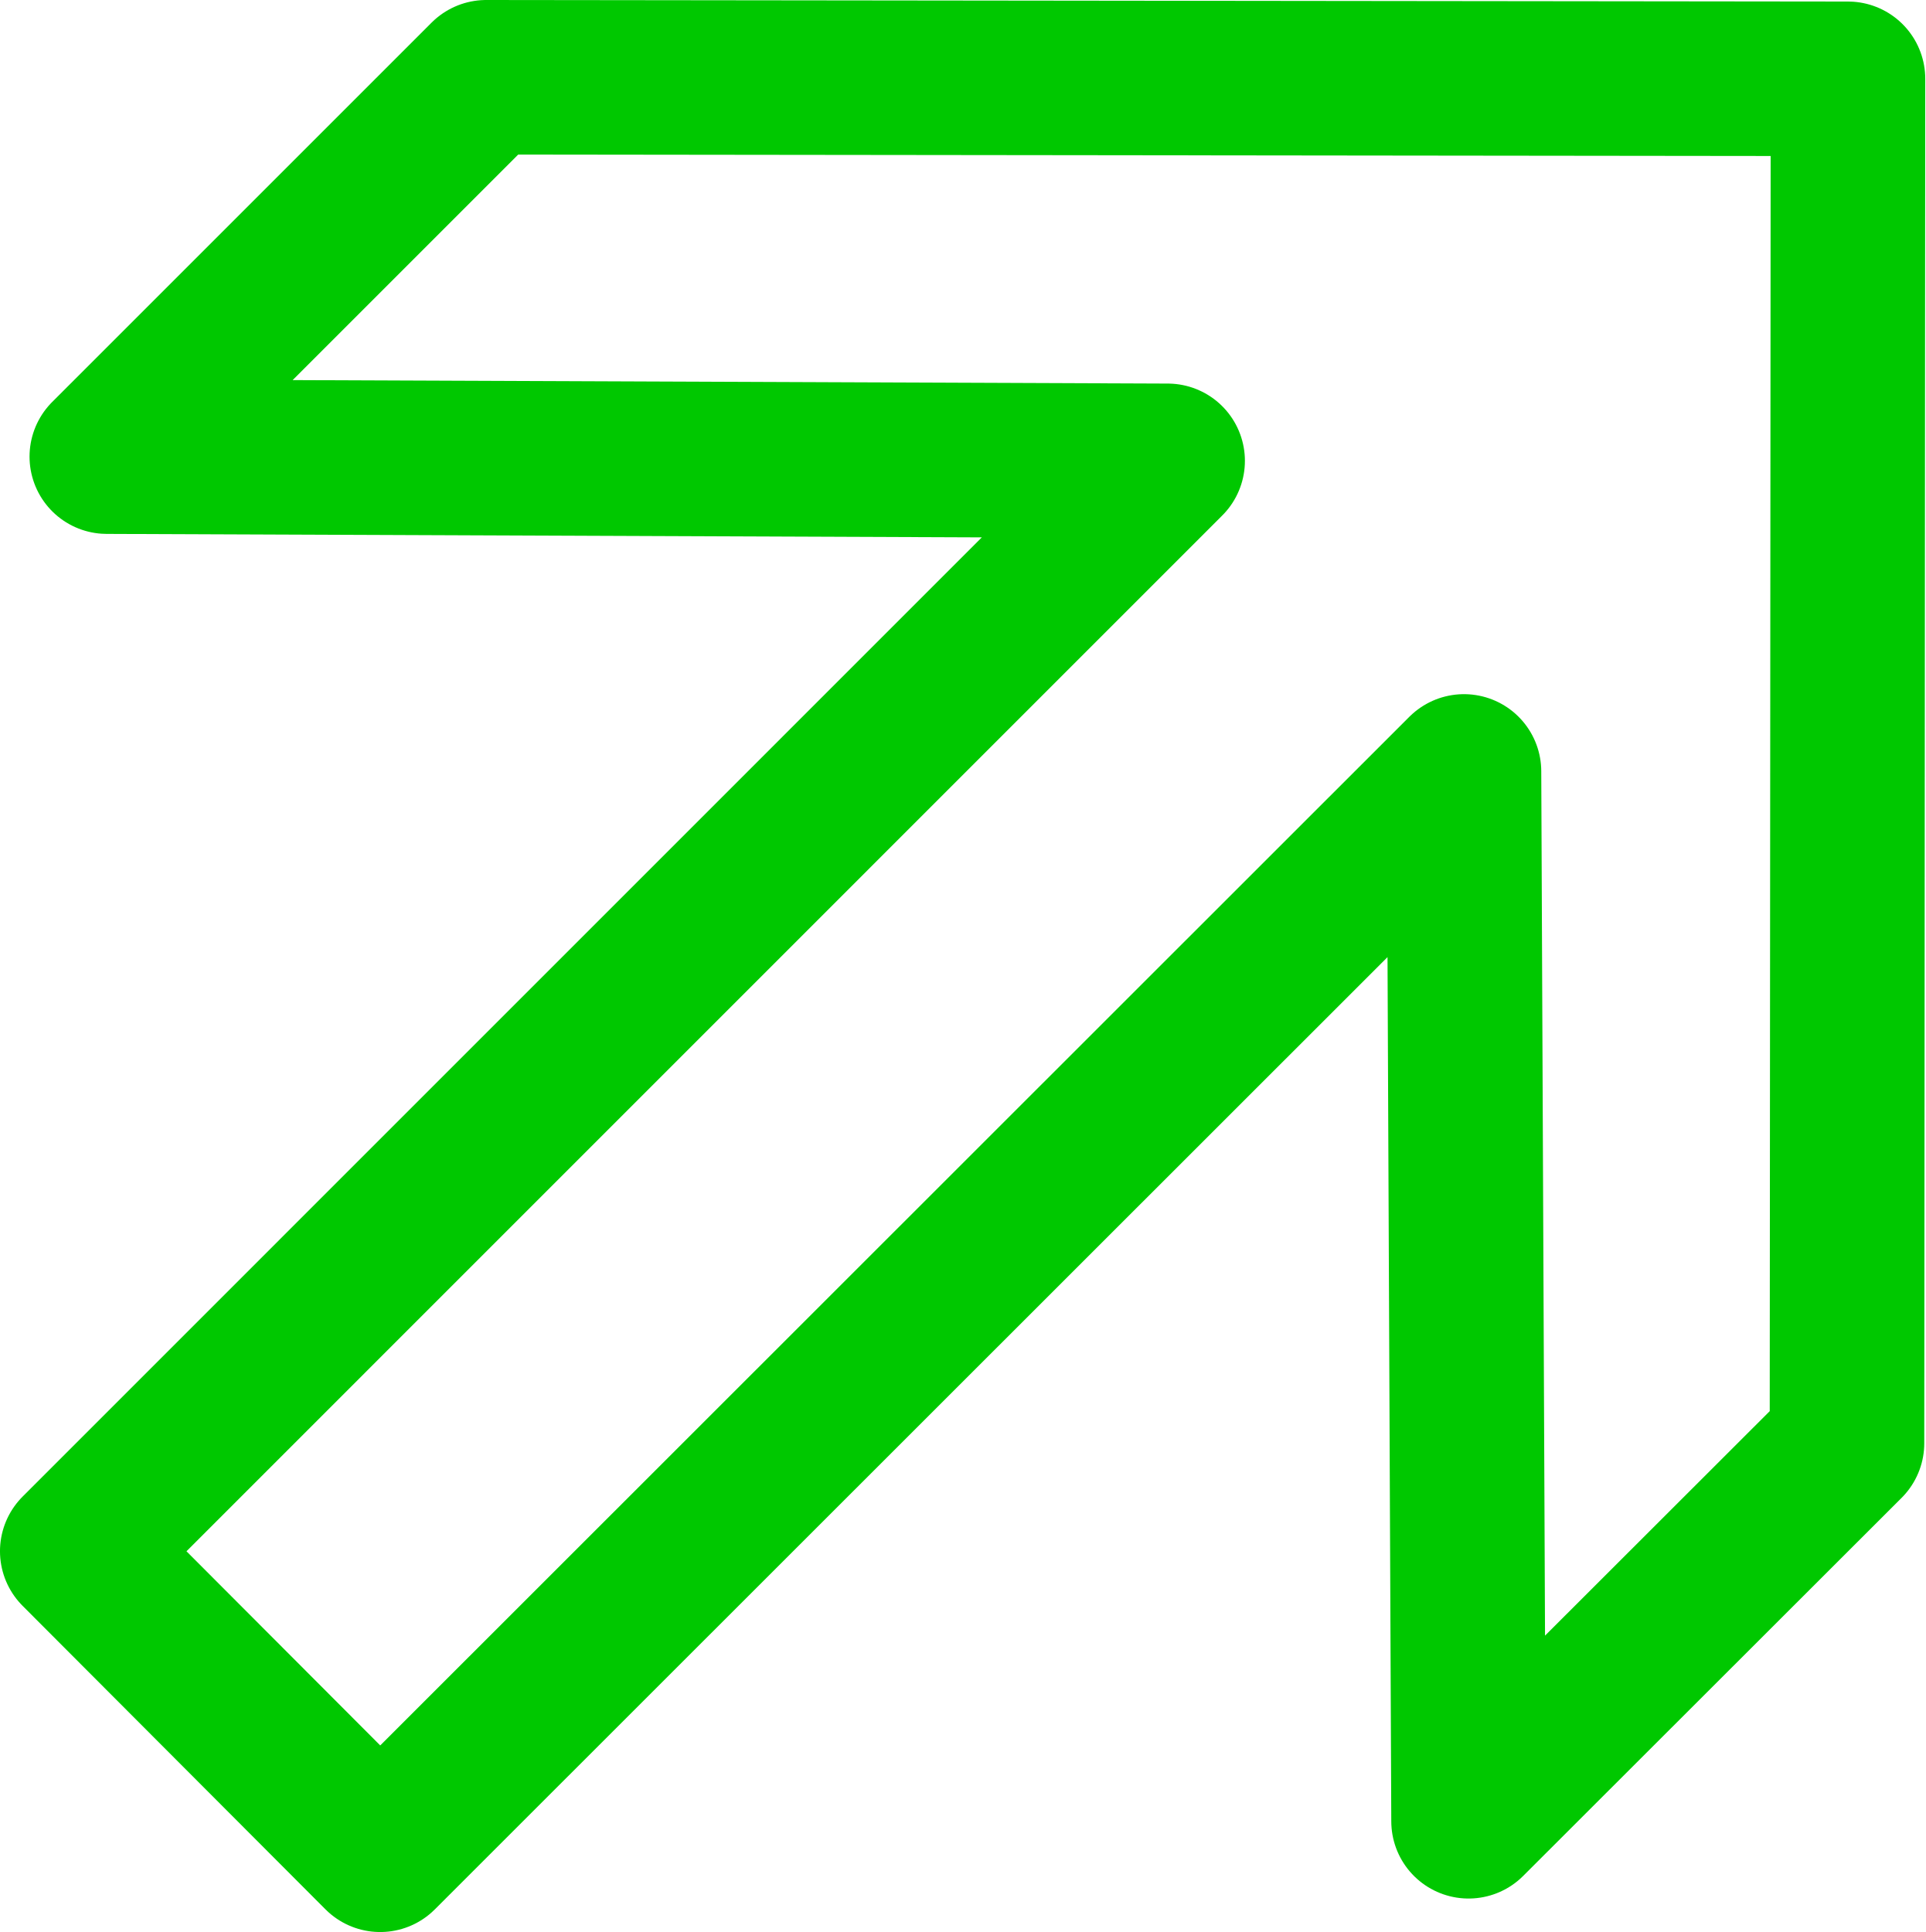
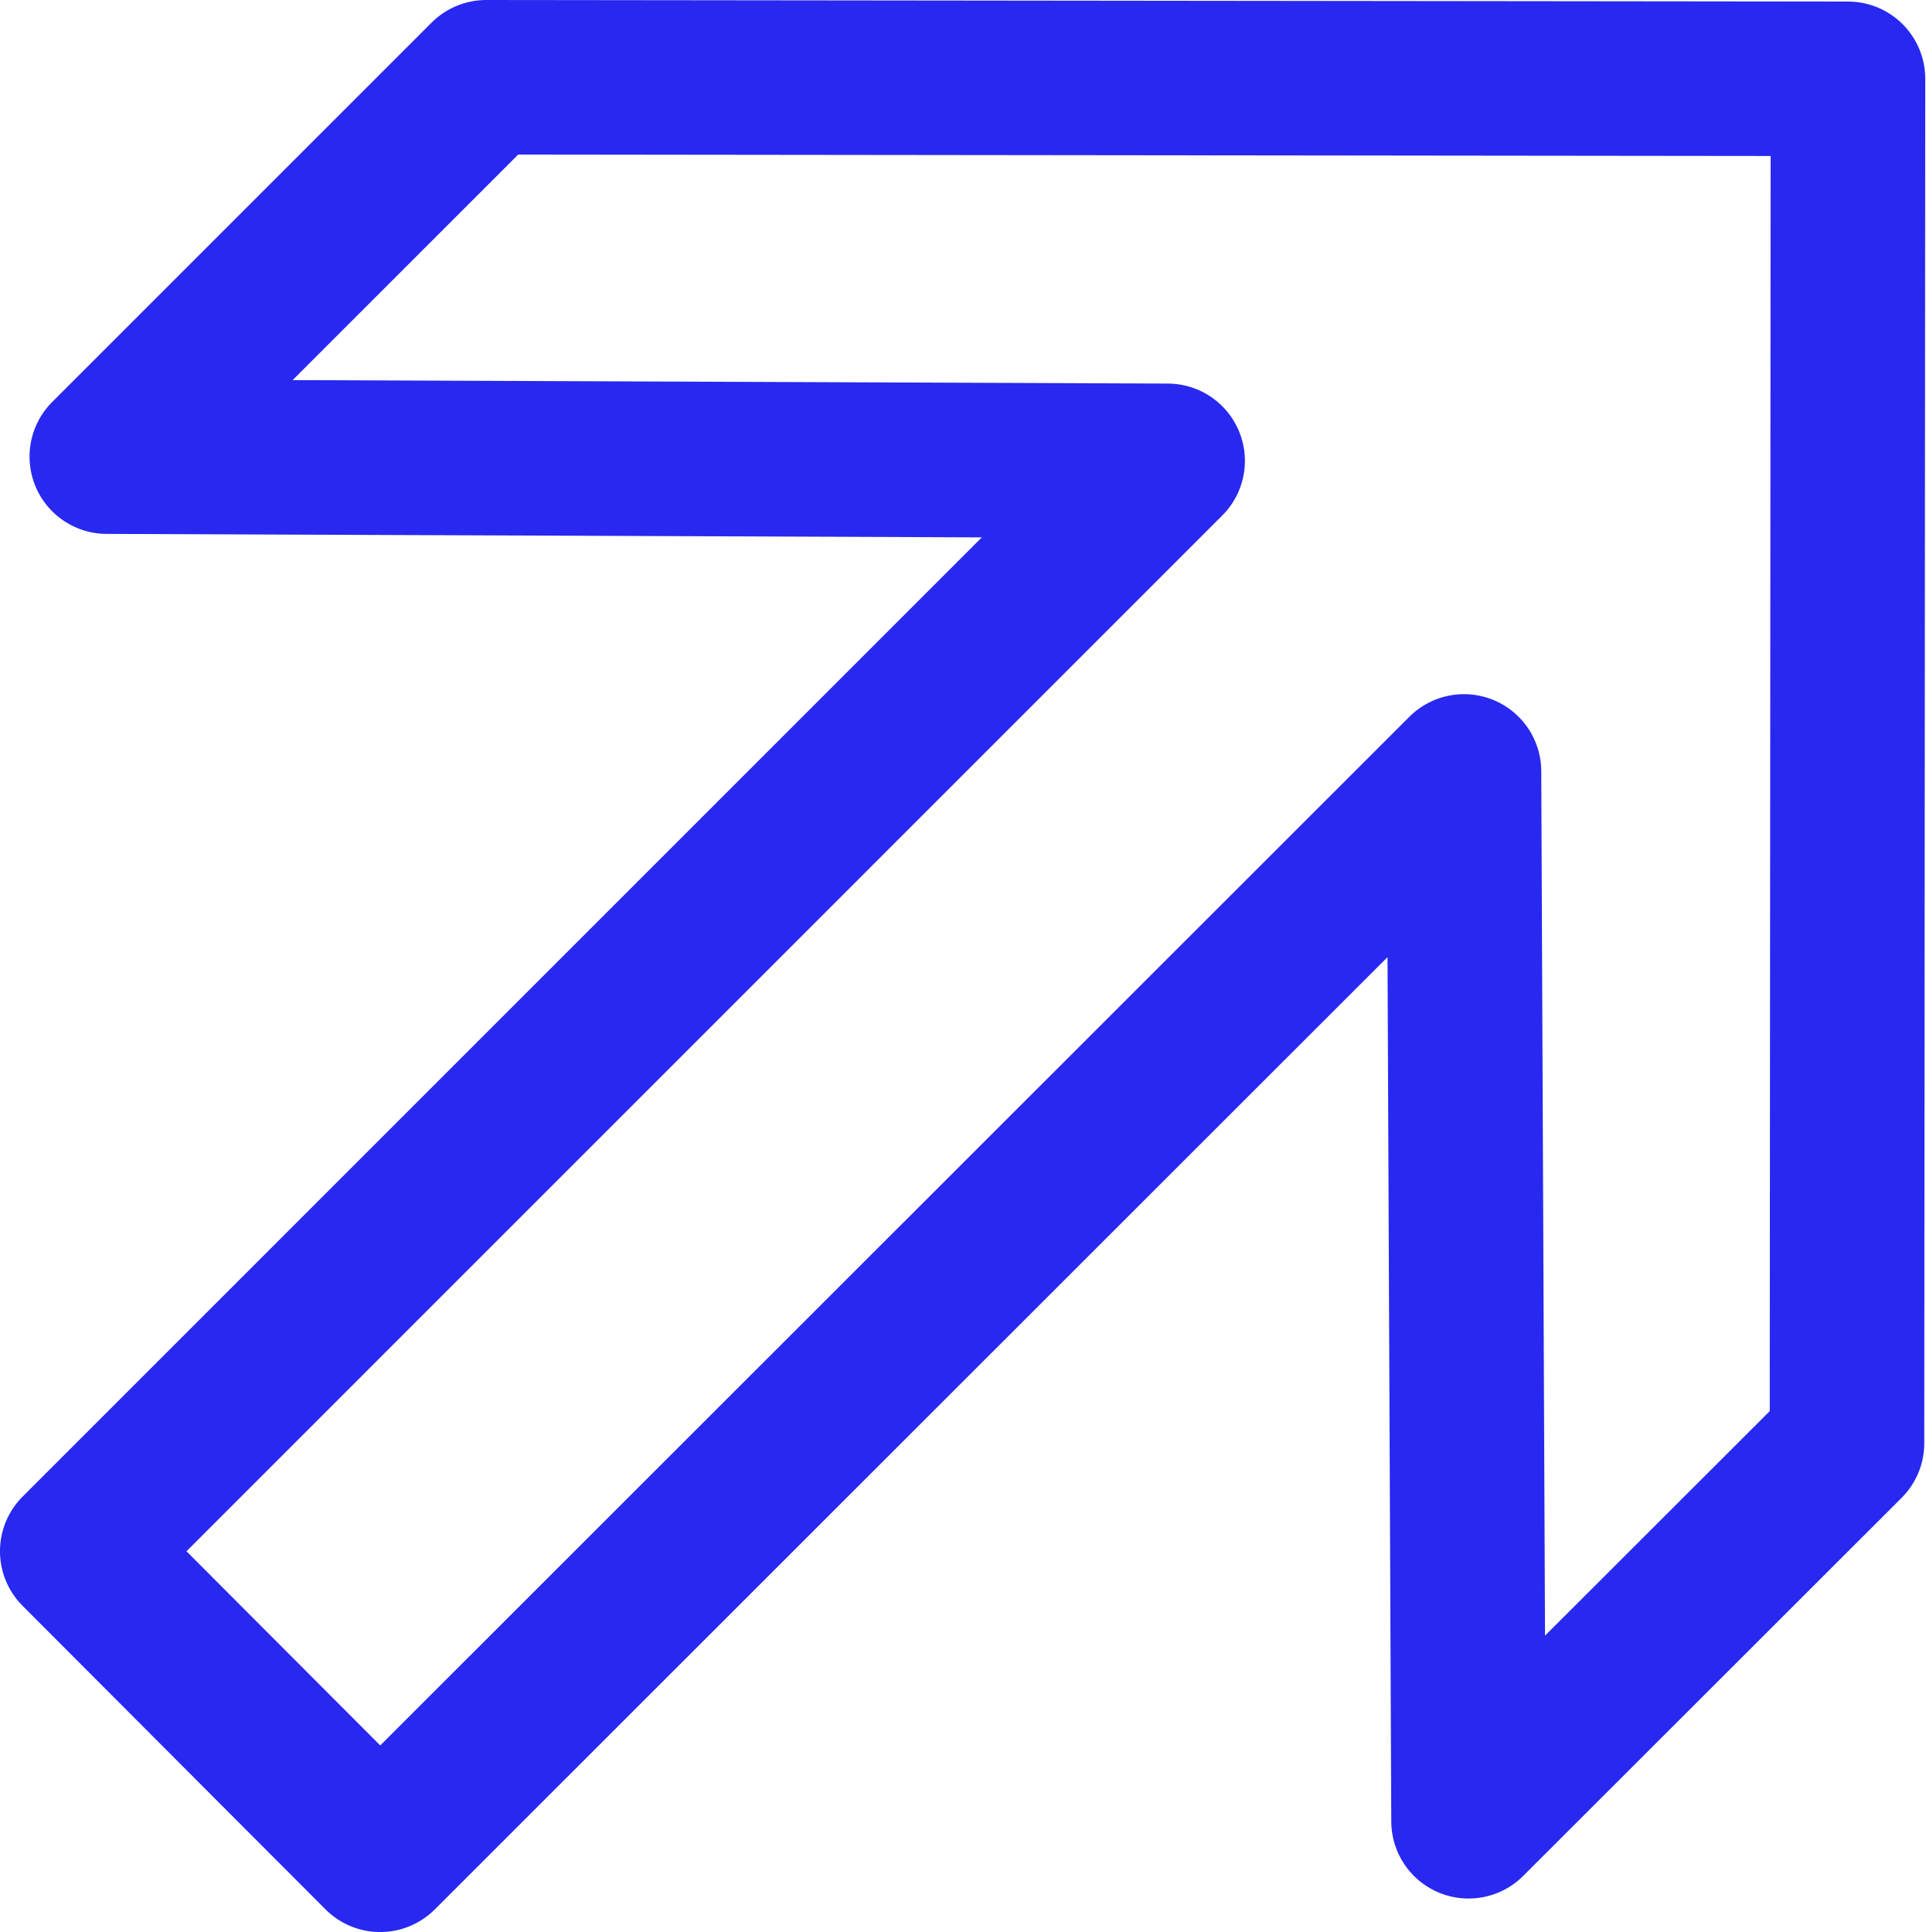
<svg xmlns="http://www.w3.org/2000/svg" version="1.0" width="498.277" height="500.074" id="svg2">
  <defs id="defs5" />
-   <path d="M 125.838,20 478.28,20.4 478.024,373.551 380.082,471.412 378.898,199.676 98.391,480.082 19.996,401.513 302.197,119.283 27.645,118.193 125.838,20 z" id="path1316" style="font-size:12px;fill:#000000;fill-opacity:0;stroke:#00c800;stroke-width:40;stroke-linejoin:round;stroke-miterlimit:4;stroke-opacity:1;stroke-dasharray:none" />
+   <path d="M 125.838,20 478.28,20.4 478.024,373.551 380.082,471.412 378.898,199.676 98.391,480.082 19.996,401.513 302.197,119.283 27.645,118.193 125.838,20 z" id="path1316" style="font-size:12px;fill:#000000;fill-opacity:0;stroke:#2828f0;stroke-width:40;stroke-linejoin:round;stroke-miterlimit:4;stroke-opacity:1;stroke-dasharray:none" />
</svg>
